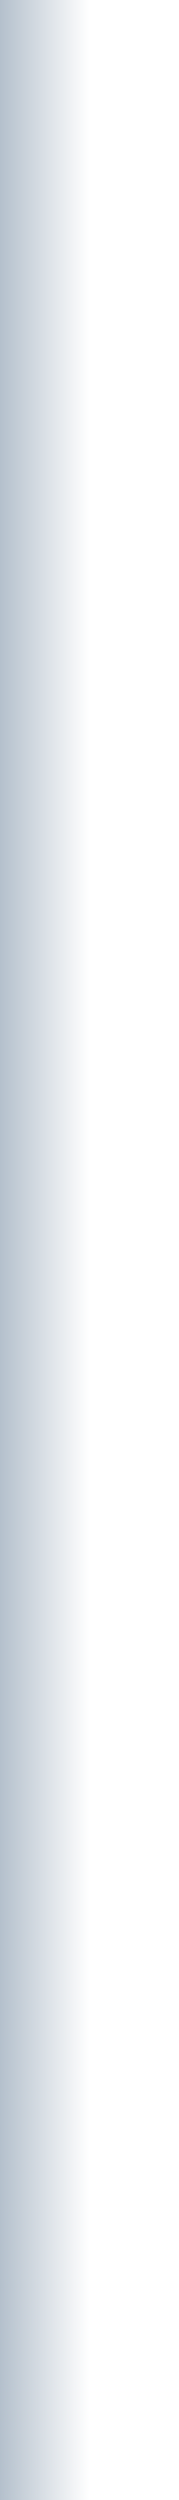
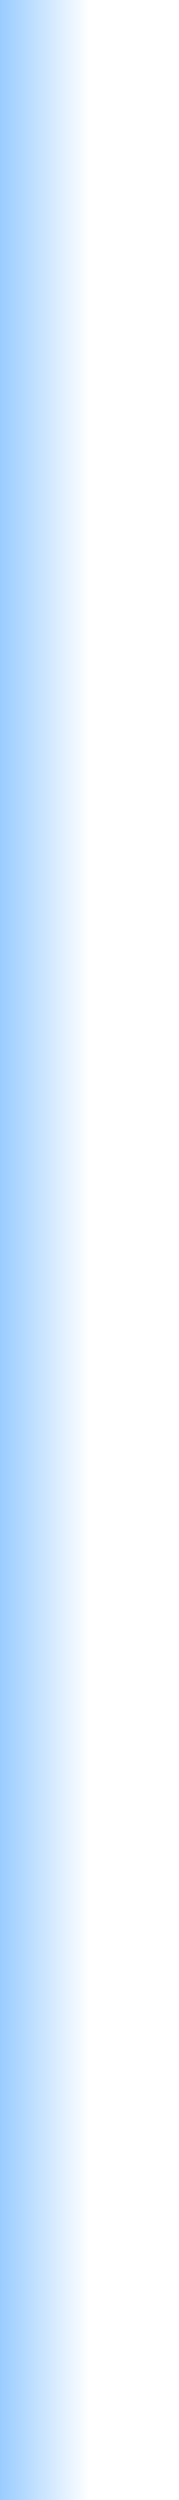
<svg xmlns="http://www.w3.org/2000/svg" xmlns:xlink="http://www.w3.org/1999/xlink" version="1.0" x="0" y="0" width="35.433" height="496.063" id="svg1">
  <defs id="defs3">
    <linearGradient id="linearGradient1715">
      <stop style="stop-color:#003366;stop-opacity:1;" offset="0" id="stop1716" />
      <stop style="stop-color:#0099ff;stop-opacity:1;" offset="1" id="stop1717" />
    </linearGradient>
    <linearGradient id="linearGradient1689">
      <stop style="stop-color:#003366;stop-opacity:1;" offset="0" id="stop1690" />
      <stop style="stop-color:#ffffff;stop-opacity:1;" offset="1" id="stop1691" />
    </linearGradient>
    <linearGradient id="linearGradient1683">
-       <stop style="stop-color:#b4c0cc;stop-opacity:1;" offset="0" id="stop1684" />
+       <stop style="stop-color:#99ccff;stop-opacity:1;" offset="0" id="stop1684" />
      <stop style="stop-color:#ffffff;stop-opacity:1;" offset="1" id="stop1685" />
    </linearGradient>
    <linearGradient x1="1096.559" y1="115.836" x2="1236.546" y2="115.836" id="linearGradient1686" xlink:href="#linearGradient1683" gradientUnits="userSpaceOnUse" gradientTransform="matrix(0.253118,0,0,2.531181,93.84923,189.7784)" />
    <linearGradient x1="742.816" y1="365.506" x2="801.281" y2="365.506" id="linearGradient1688" xlink:href="#linearGradient1689" gradientUnits="userSpaceOnUse" gradientTransform="scale(0.5,2)" />
    <linearGradient x1="1096.559" y1="115.836" x2="1236.546" y2="115.836" id="linearGradient1695" xlink:href="#linearGradient1683" gradientUnits="userSpaceOnUse" gradientTransform="matrix(0.253118,0,0,2.531181,93.84923,189.7784)" />
    <linearGradient x1="742.816" y1="365.506" x2="801.281" y2="365.506" id="linearGradient1696" xlink:href="#linearGradient1689" gradientUnits="userSpaceOnUse" gradientTransform="scale(0.5,2)" />
    <linearGradient xlink:href="#linearGradient1683" id="linearGradient1090" gradientUnits="userSpaceOnUse" gradientTransform="matrix(0.126559,0,0,3.543661,-138.7796,-658.5138)" x1="1096.559" y1="115.836" x2="1236.546" y2="115.836" />
  </defs>
  <rect width="17.717" height="496.063" x="-6.1035156e-05" y="-496.063" style="fill:url(#linearGradient1090);fill-opacity:1;fill-rule:evenodd;stroke:none;stroke-opacity:1" id="rect1061" transform="scale(1,-1)" />
</svg>
